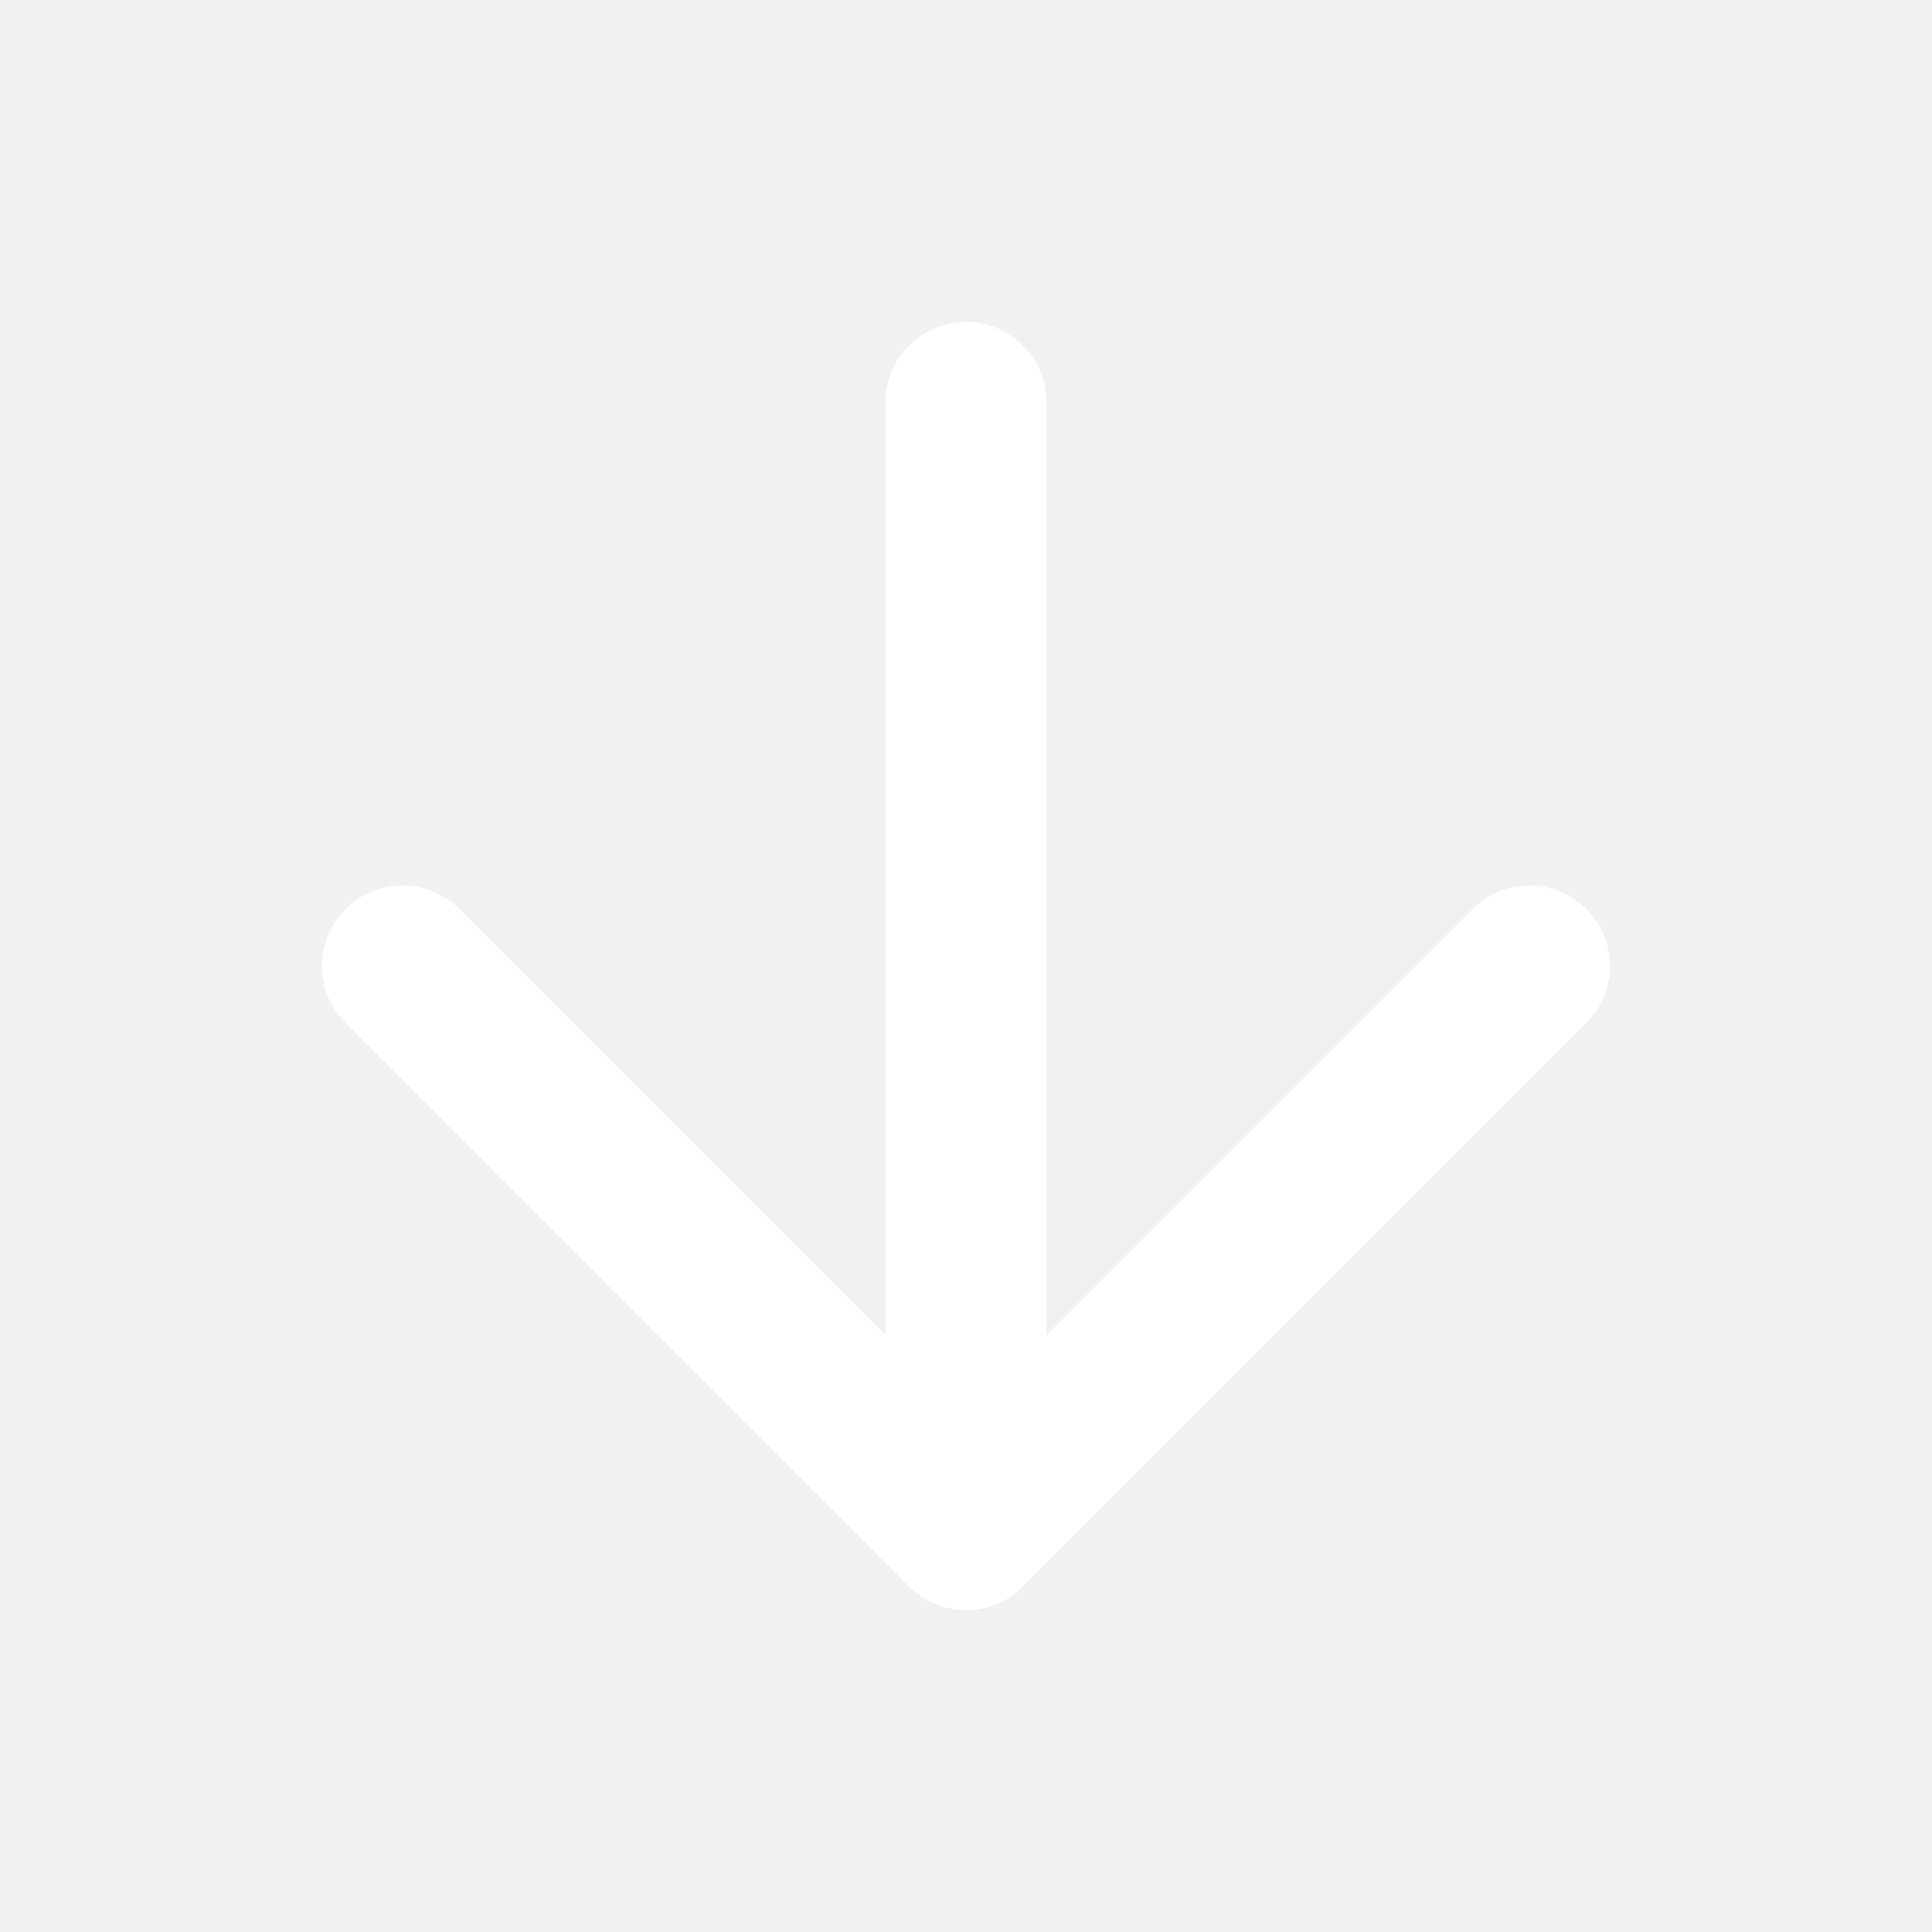
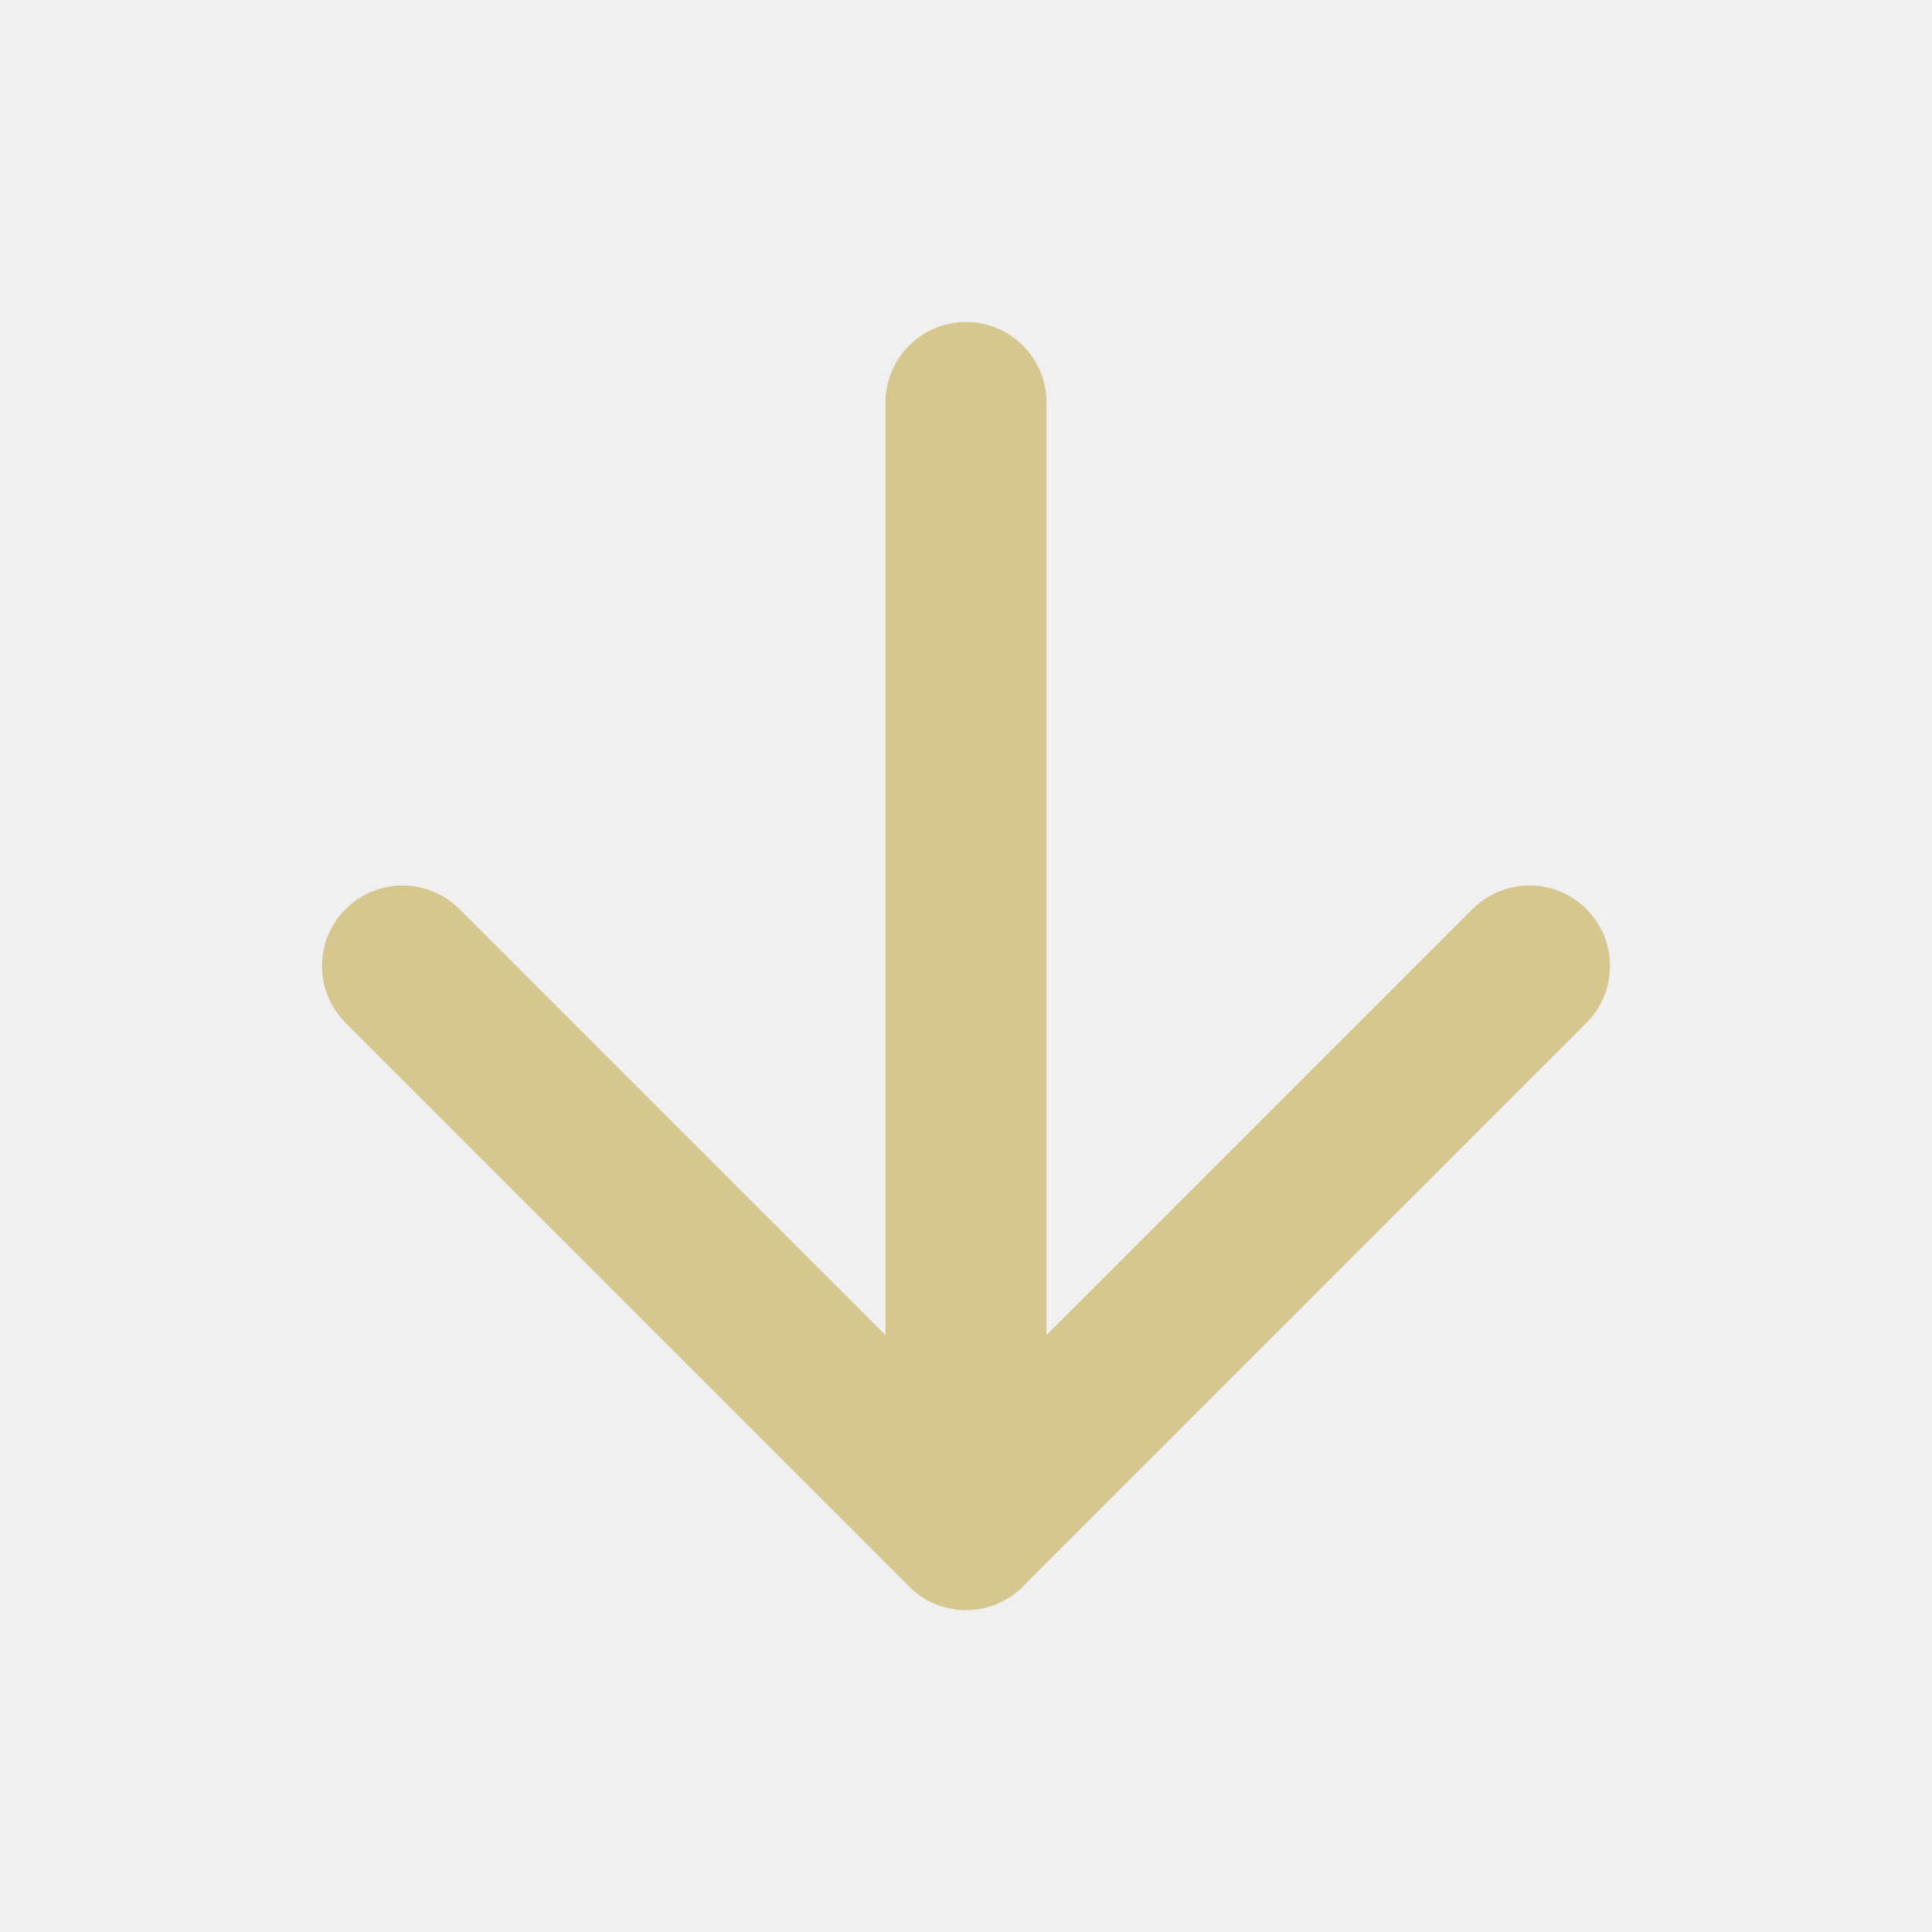
- <svg xmlns="http://www.w3.org/2000/svg" width="24" height="24" viewBox="0 0 24 24" fill="none" stroke="#fff" stroke-width="2" stroke-linecap="round" stroke-linejoin="round" class="feather feather-arrow-down">
+ <svg xmlns="http://www.w3.org/2000/svg" width="24" height="24" viewBox="0 0 24 24" fill="none" stroke="#d6c78e" stroke-width="2" stroke-linecap="round" stroke-linejoin="round" class="feather feather-arrow-down">
  <line x1="12" y1="5" x2="12" y2="19" />
  <polyline points="19 12 12 19 5 12" />
</svg>
